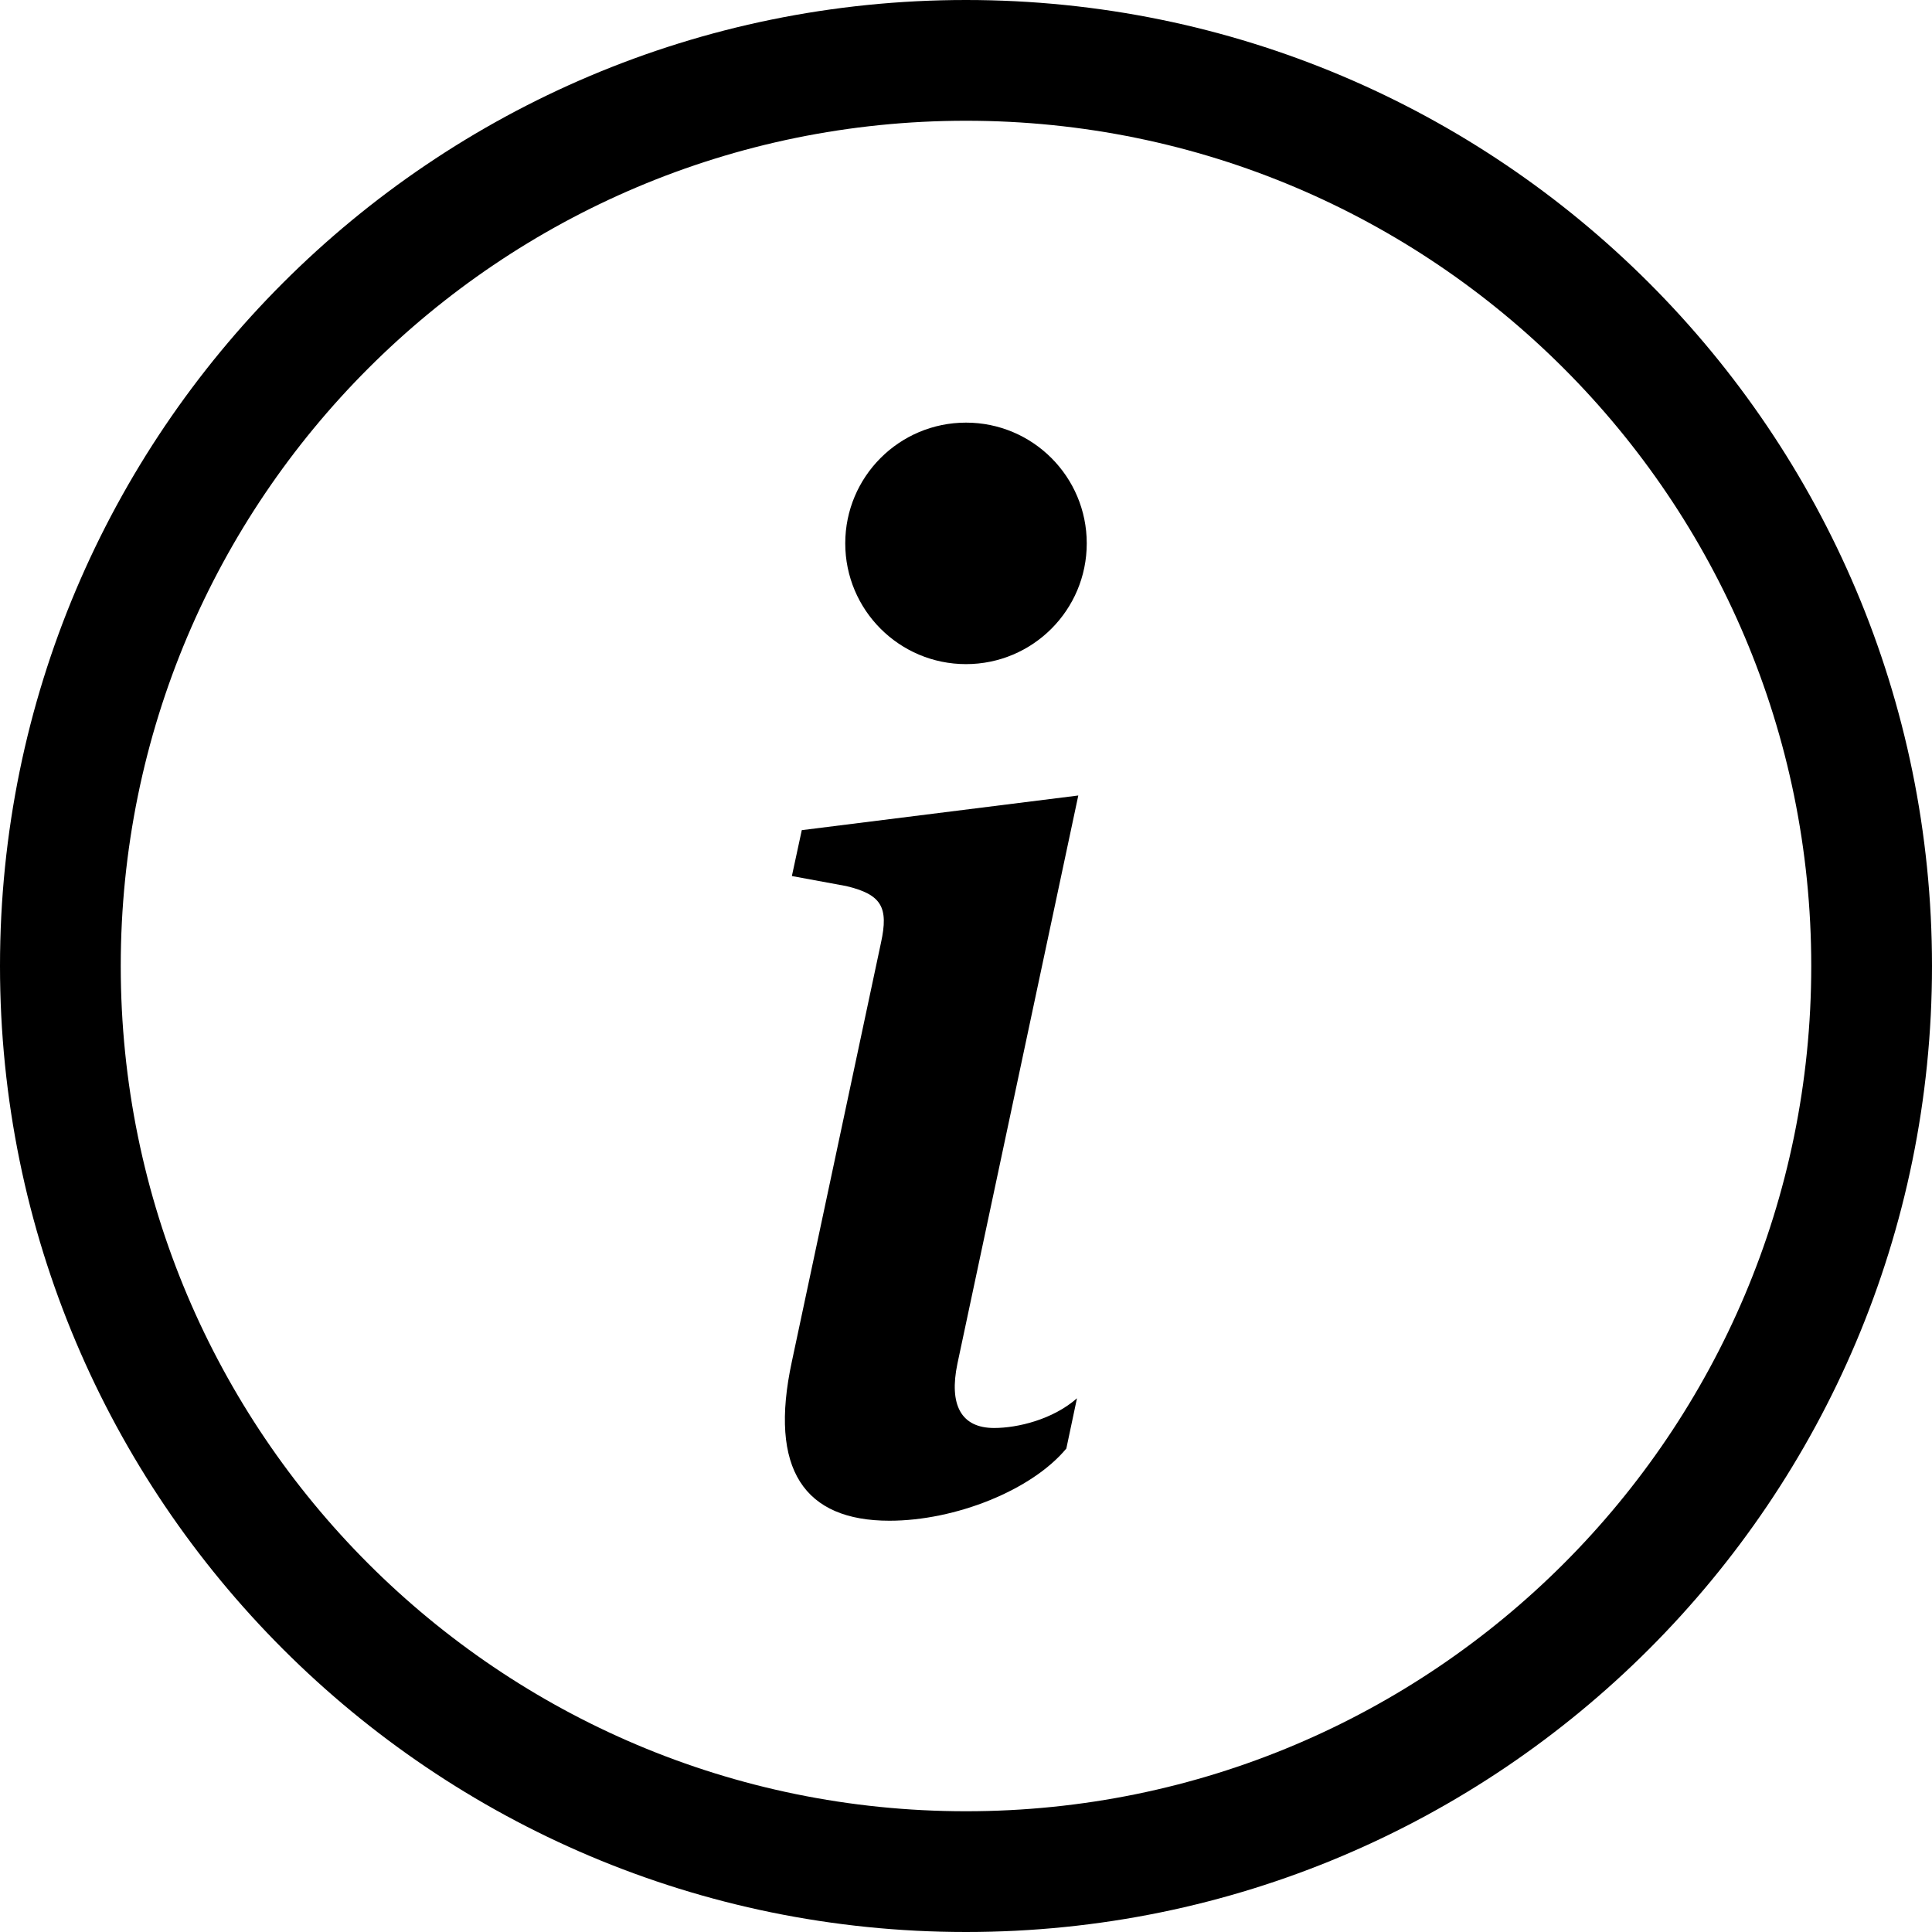
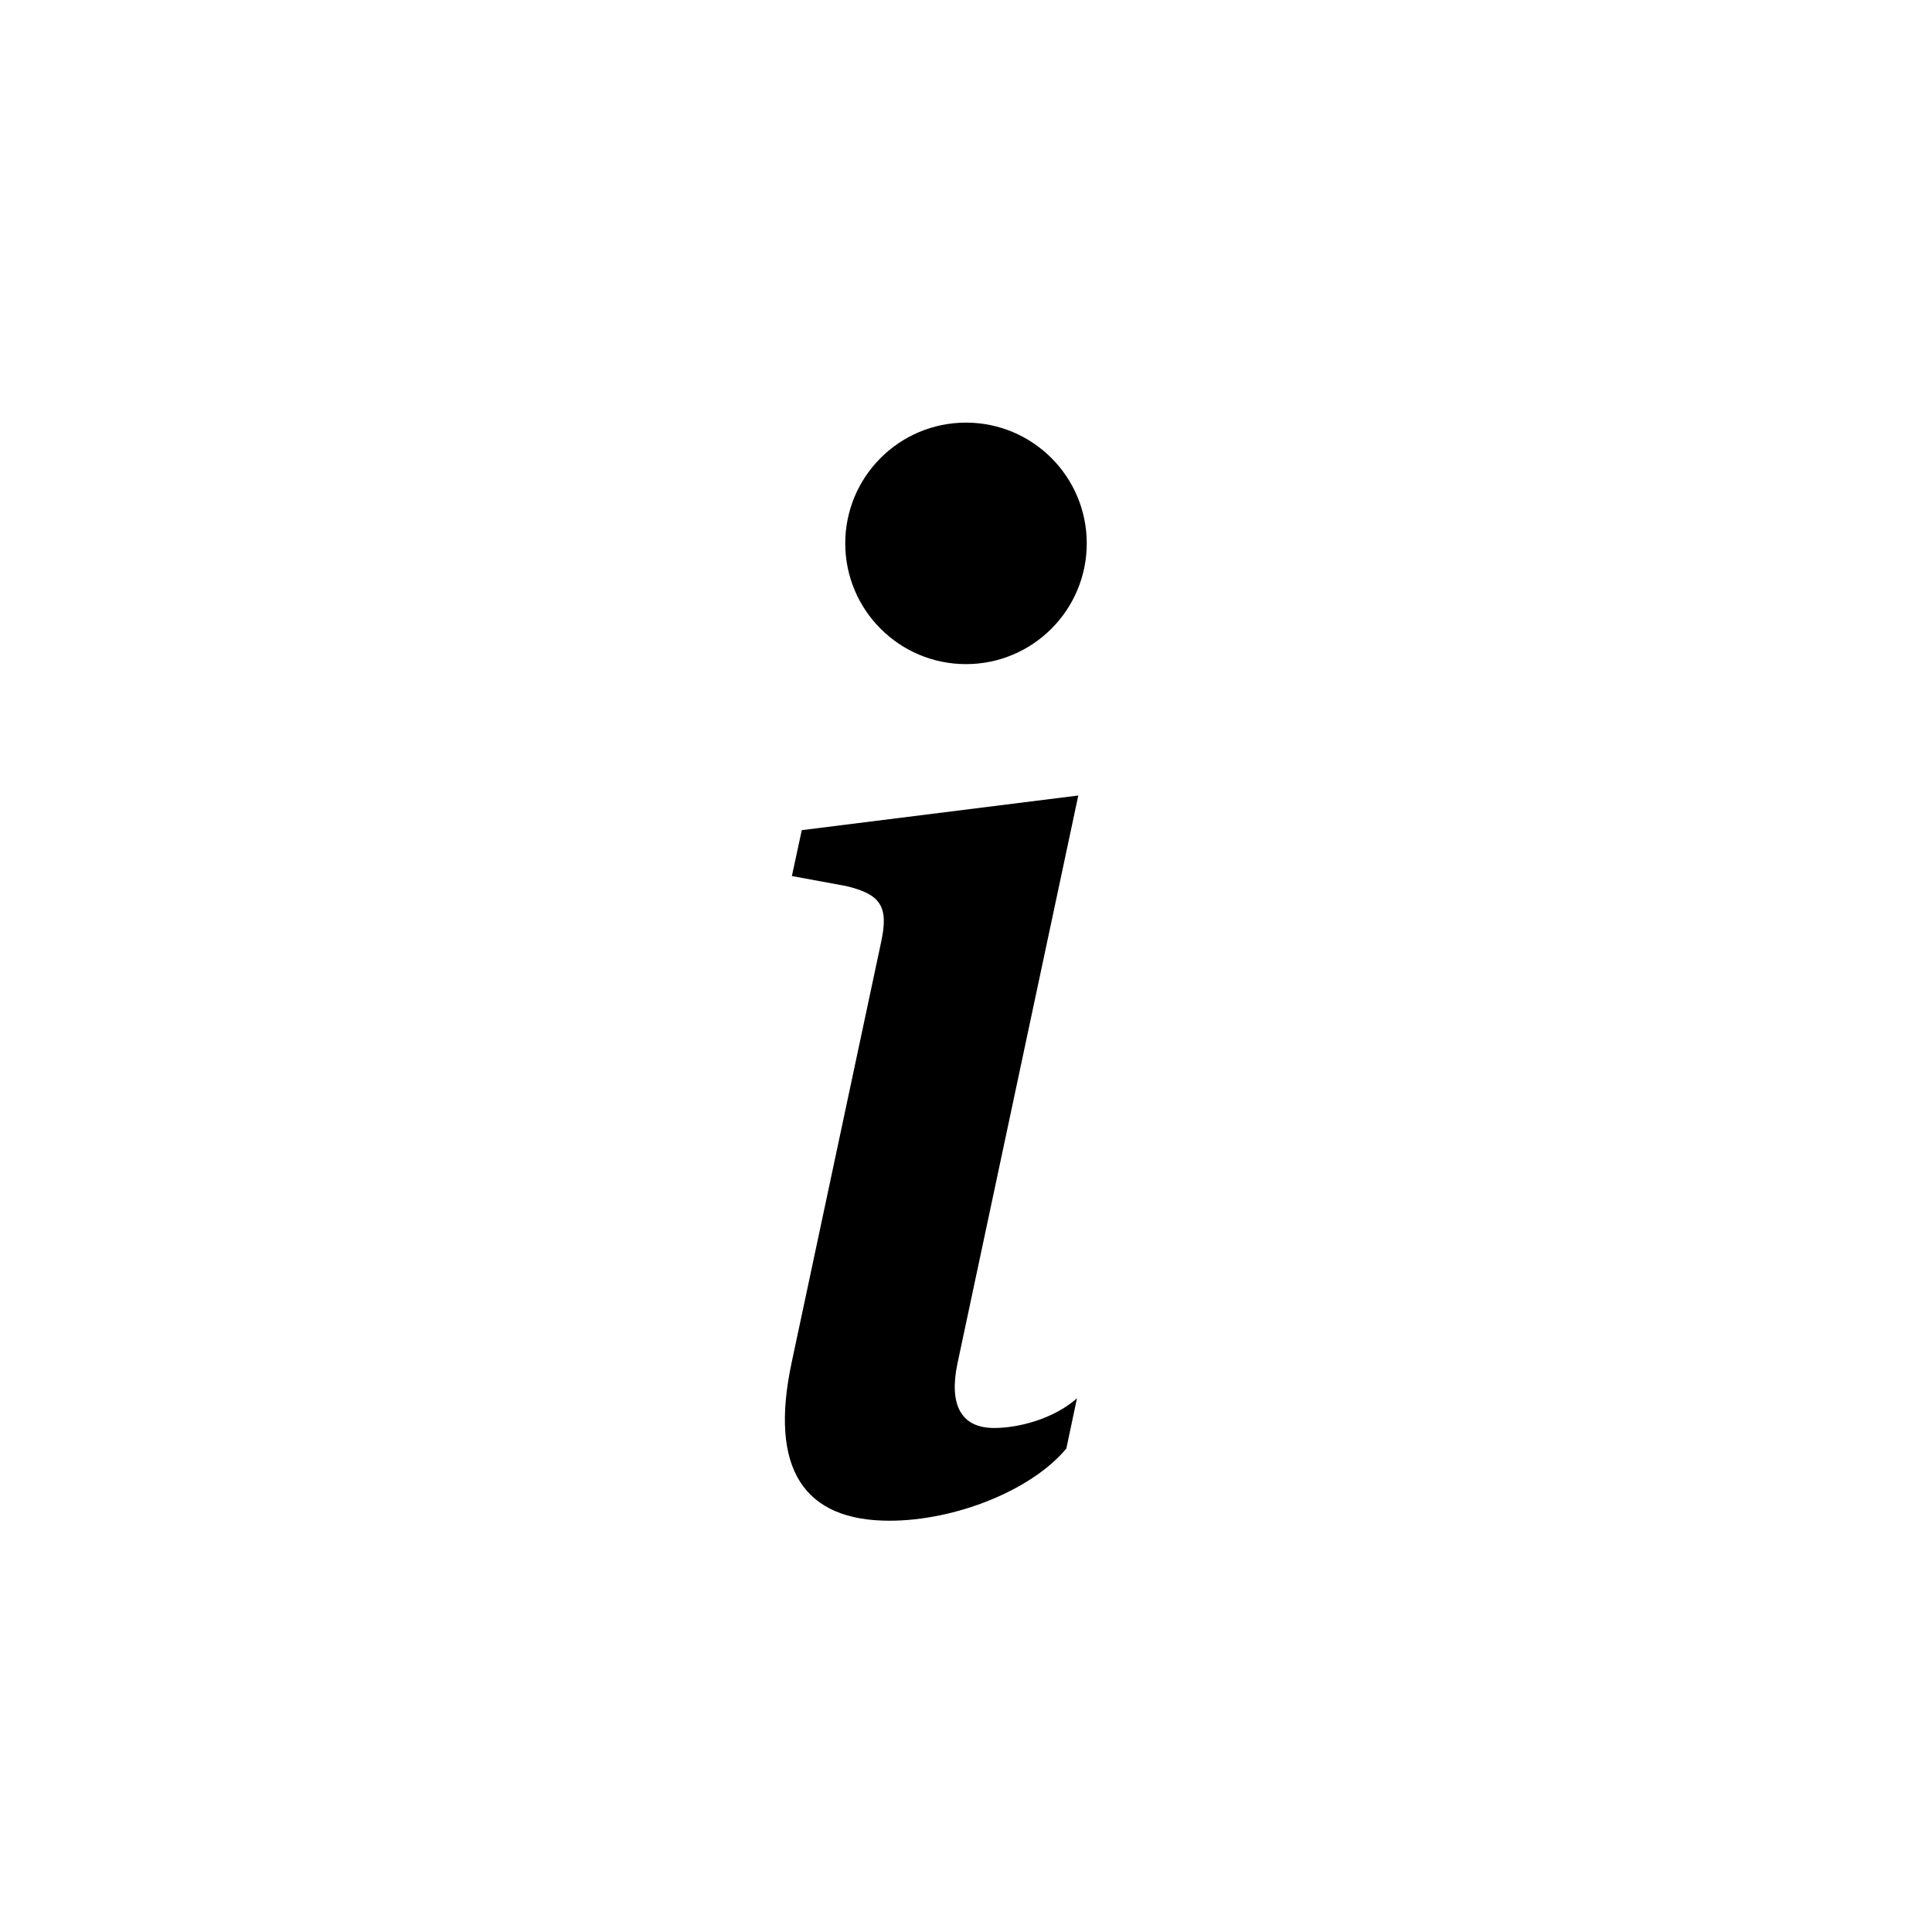
- <svg xmlns="http://www.w3.org/2000/svg" viewBox="0 0 16 16" fill="currentColor">
-   <path d="M8 15A7 7 0 1 1 8 1a7 7 0 0 1 0 14m0 1A8 8 0 1 0 8 0a8 8 0 0 0 0 16" />
-   <path d="m8.93 6.588-2.29.287-.082.38.45.083c.294.07.352.176.288.469l-.738 3.468c-.194.897.105 1.319.808 1.319.545 0 1.178-.252 1.465-.598l.088-.416c-.2.176-.492.246-.686.246-.275 0-.375-.193-.304-.533zM9 4.5a1 1 0 1 1-2 0 1 1 0 0 1 2 0" />
+ <svg xmlns="http://www.w3.org/2000/svg" width="16" height="16" fill="currentColor" class="bi bi-info" viewBox="0 0 16 16">
+   <path d="m8.93 6.588-2.29.287-.082.38.45.083c.294.07.352.176.288.469l-.738 3.468c-.194.897.105 1.319.808 1.319.545 0 1.178-.252 1.465-.598l.088-.416c-.2.176-.492.246-.686.246-.275 0-.375-.193-.304-.533L8.93 6.588zM9 4.5a1 1 0 1 1-2 0 1 1 0 0 1 2 0z" />
</svg>
